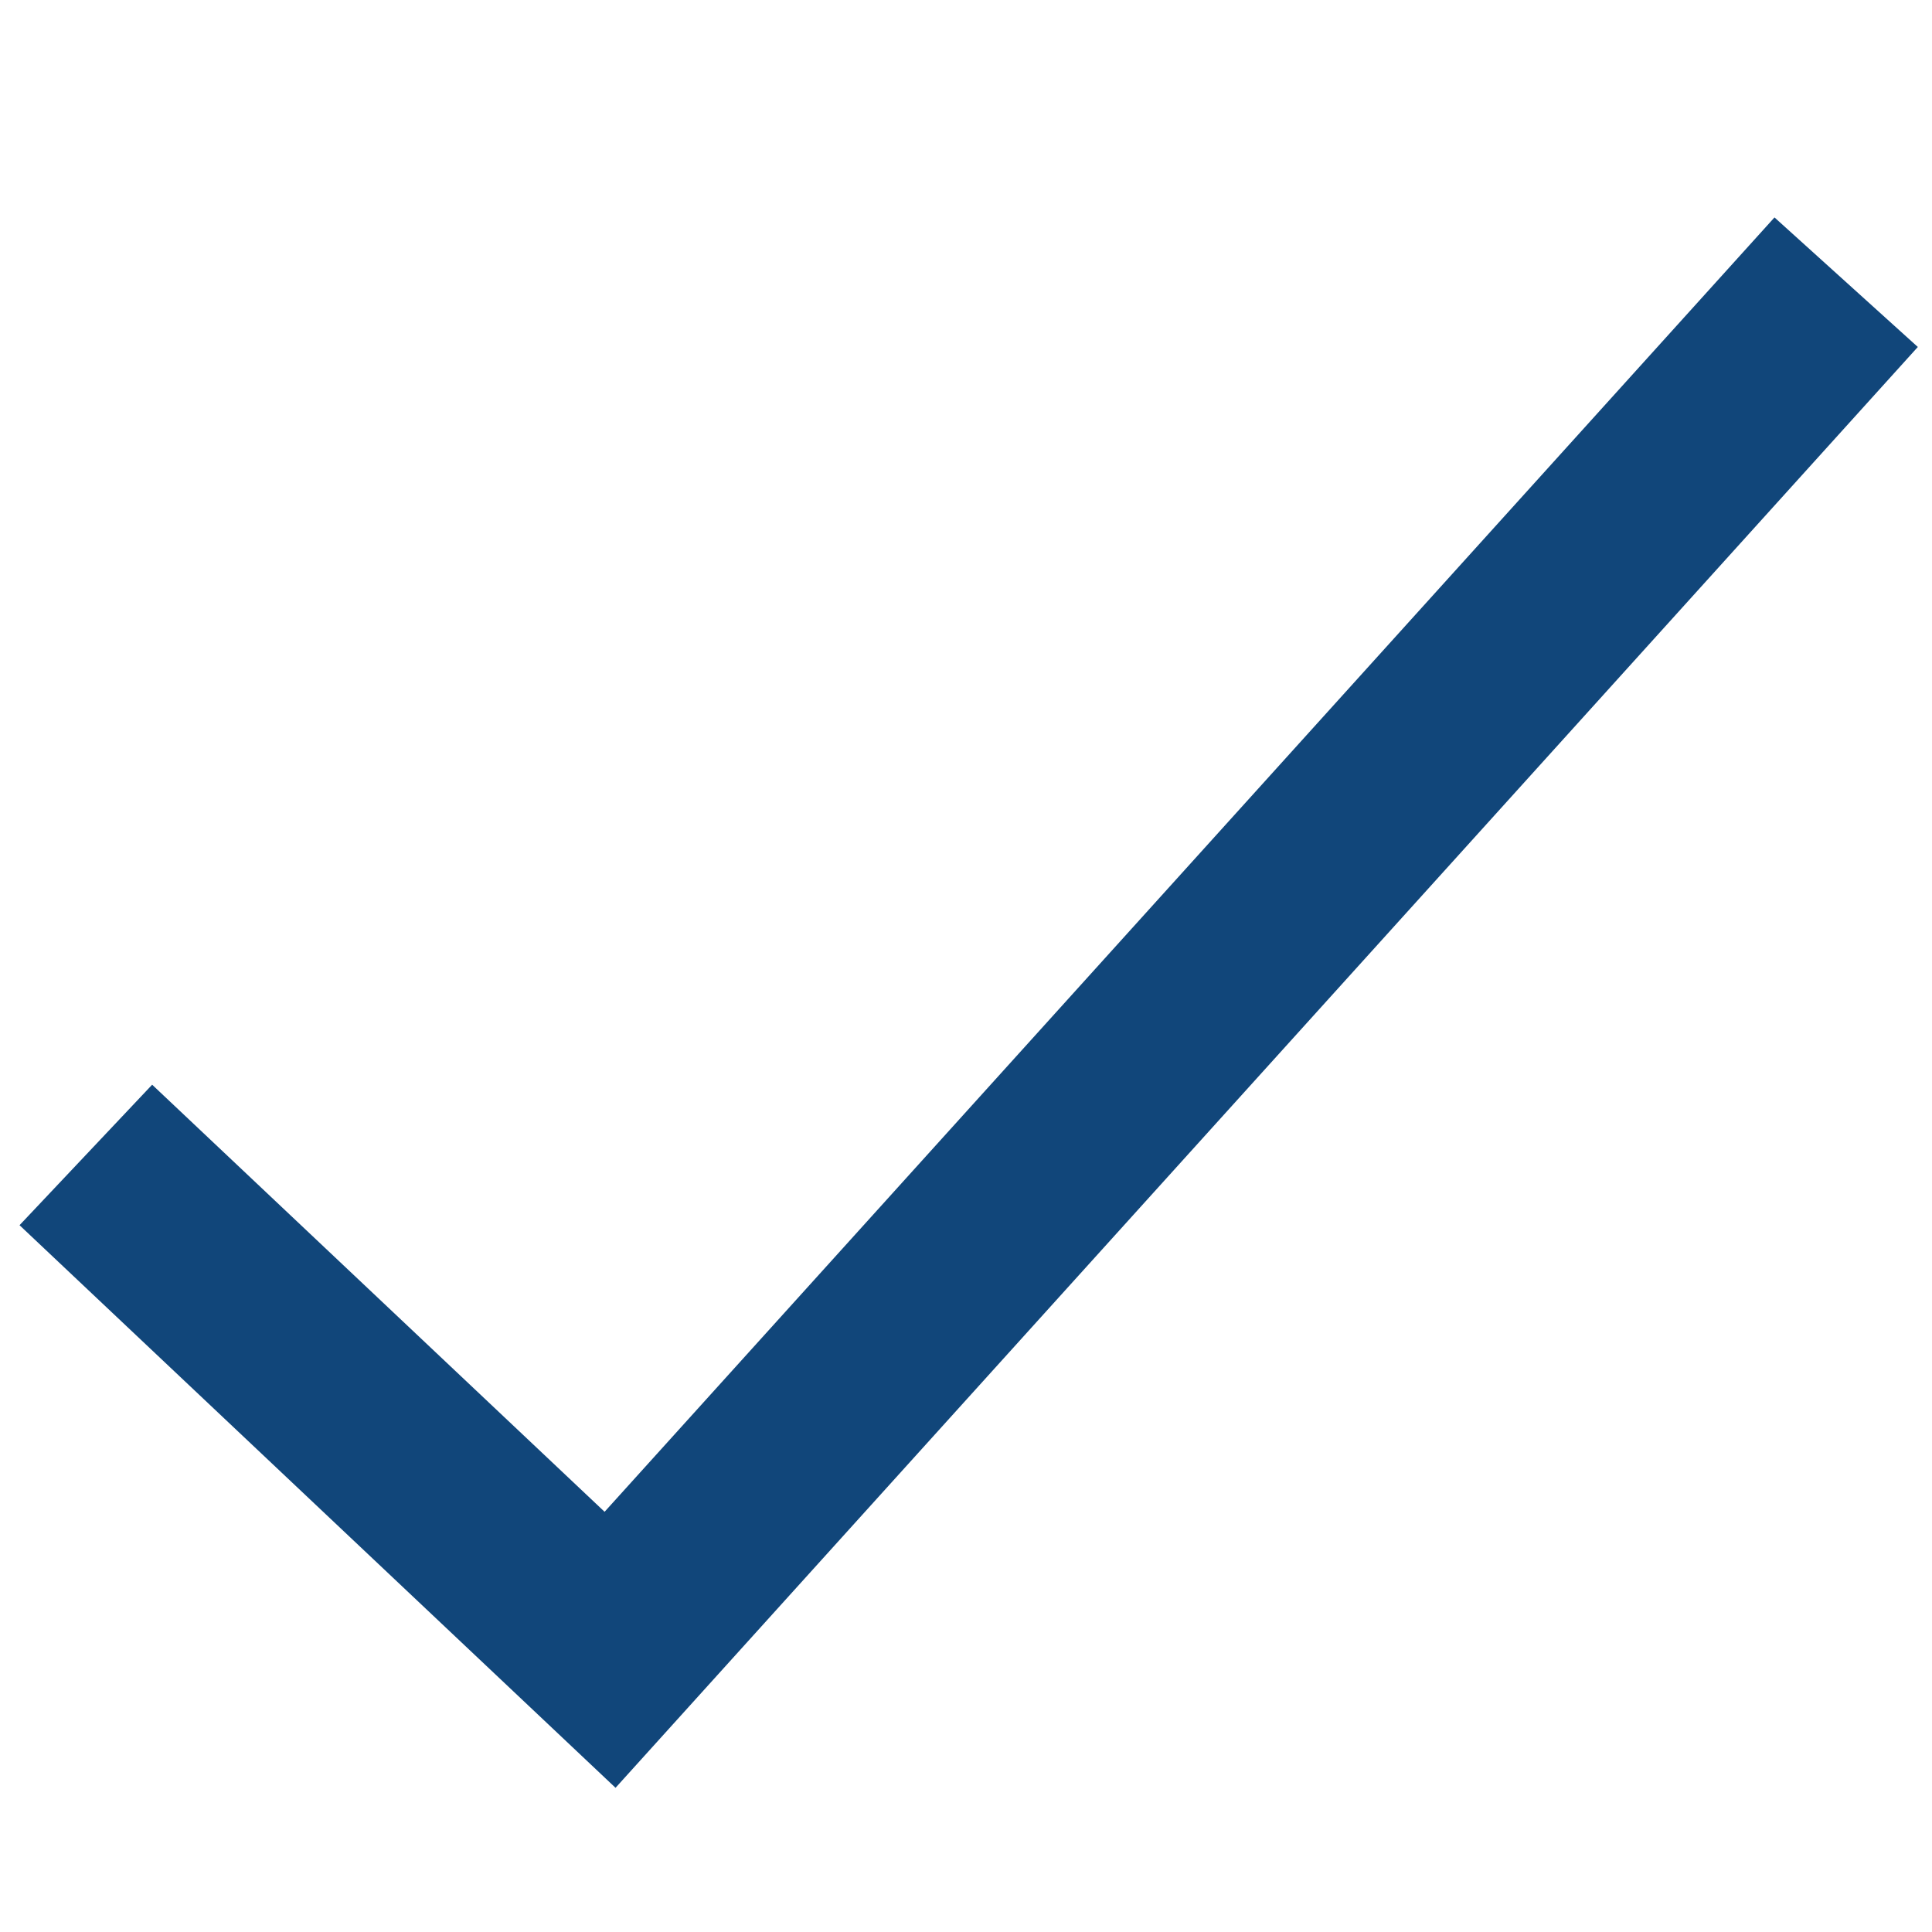
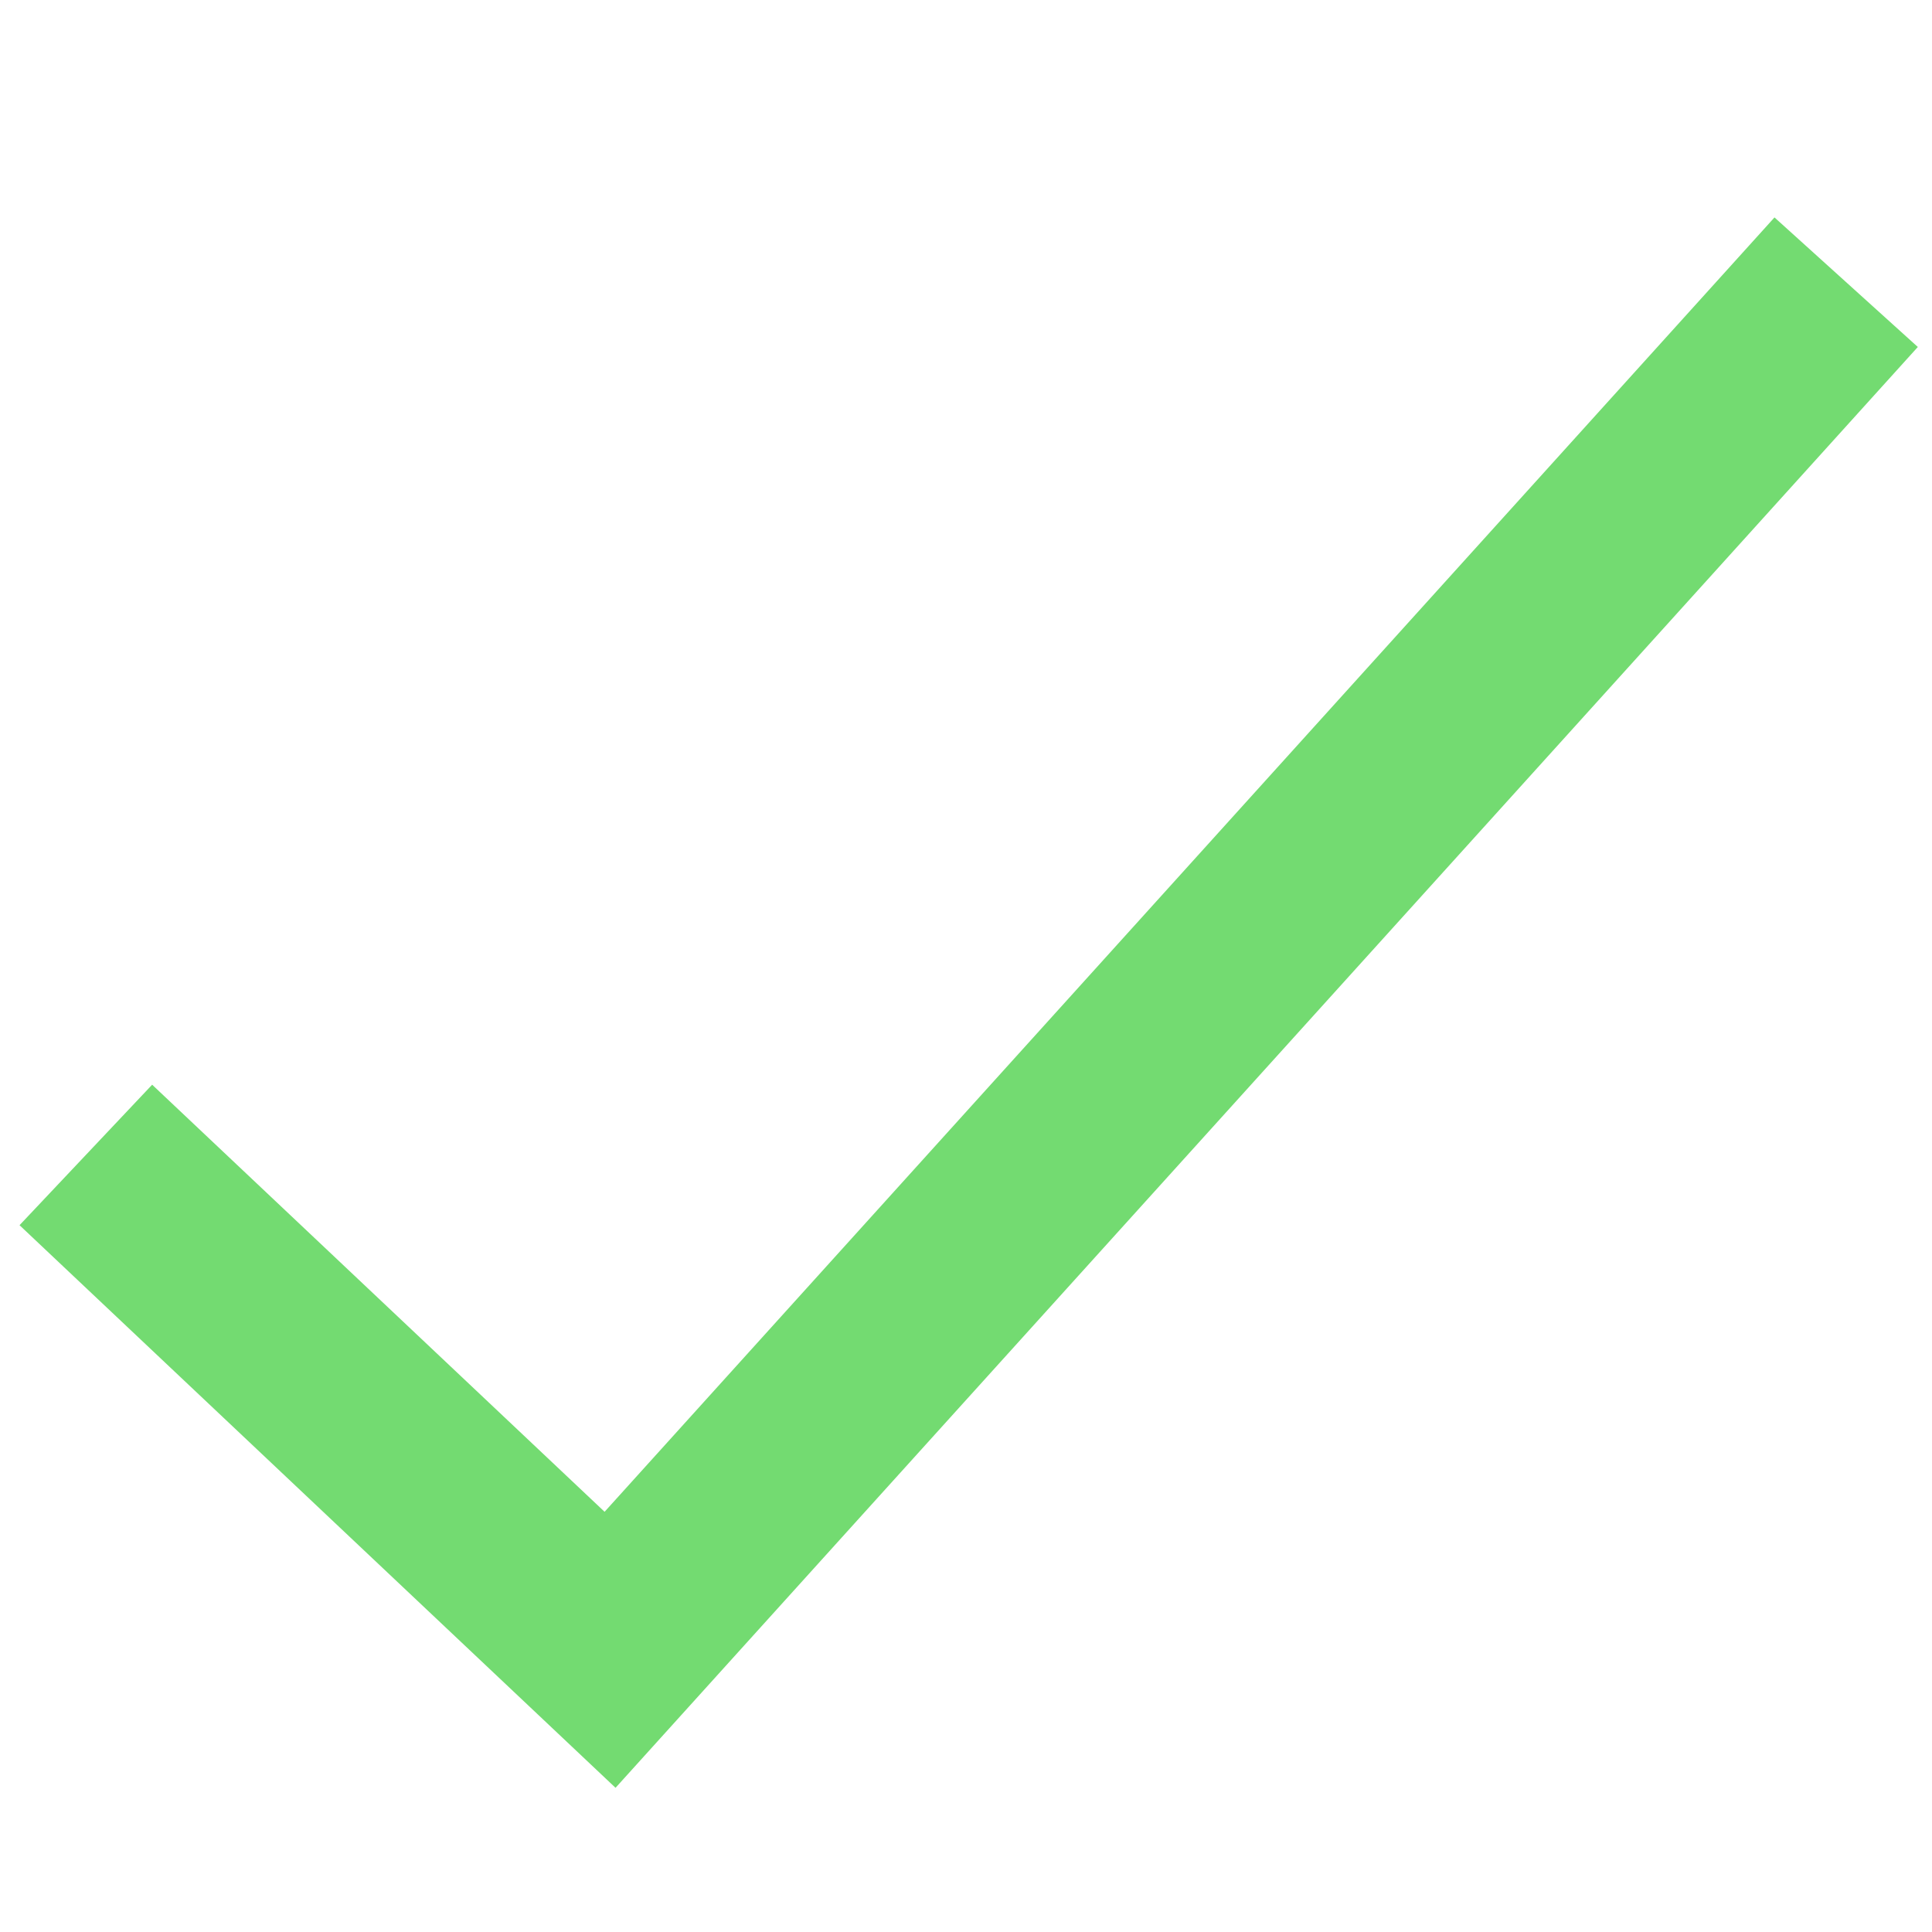
<svg xmlns="http://www.w3.org/2000/svg" version="1.1" id="Layer_1" x="0px" y="0px" width="30px" height="30px" viewBox="0 0 30 30" enable-background="new 0 0 30 30" xml:space="preserve">
  <g>
-     <polyline fill="none" stroke="#11467A" stroke-width="3" stroke-miterlimit="10" points="1.333,17.934 9.473,25.618 28.667,4.382     " />
+     <polyline fill="none" stroke="#73DB71" stroke-width="3" stroke-miterlimit="10" points="1.333,17.934 9.473,25.618 28.667,4.382     " />
  </g>
</svg>
